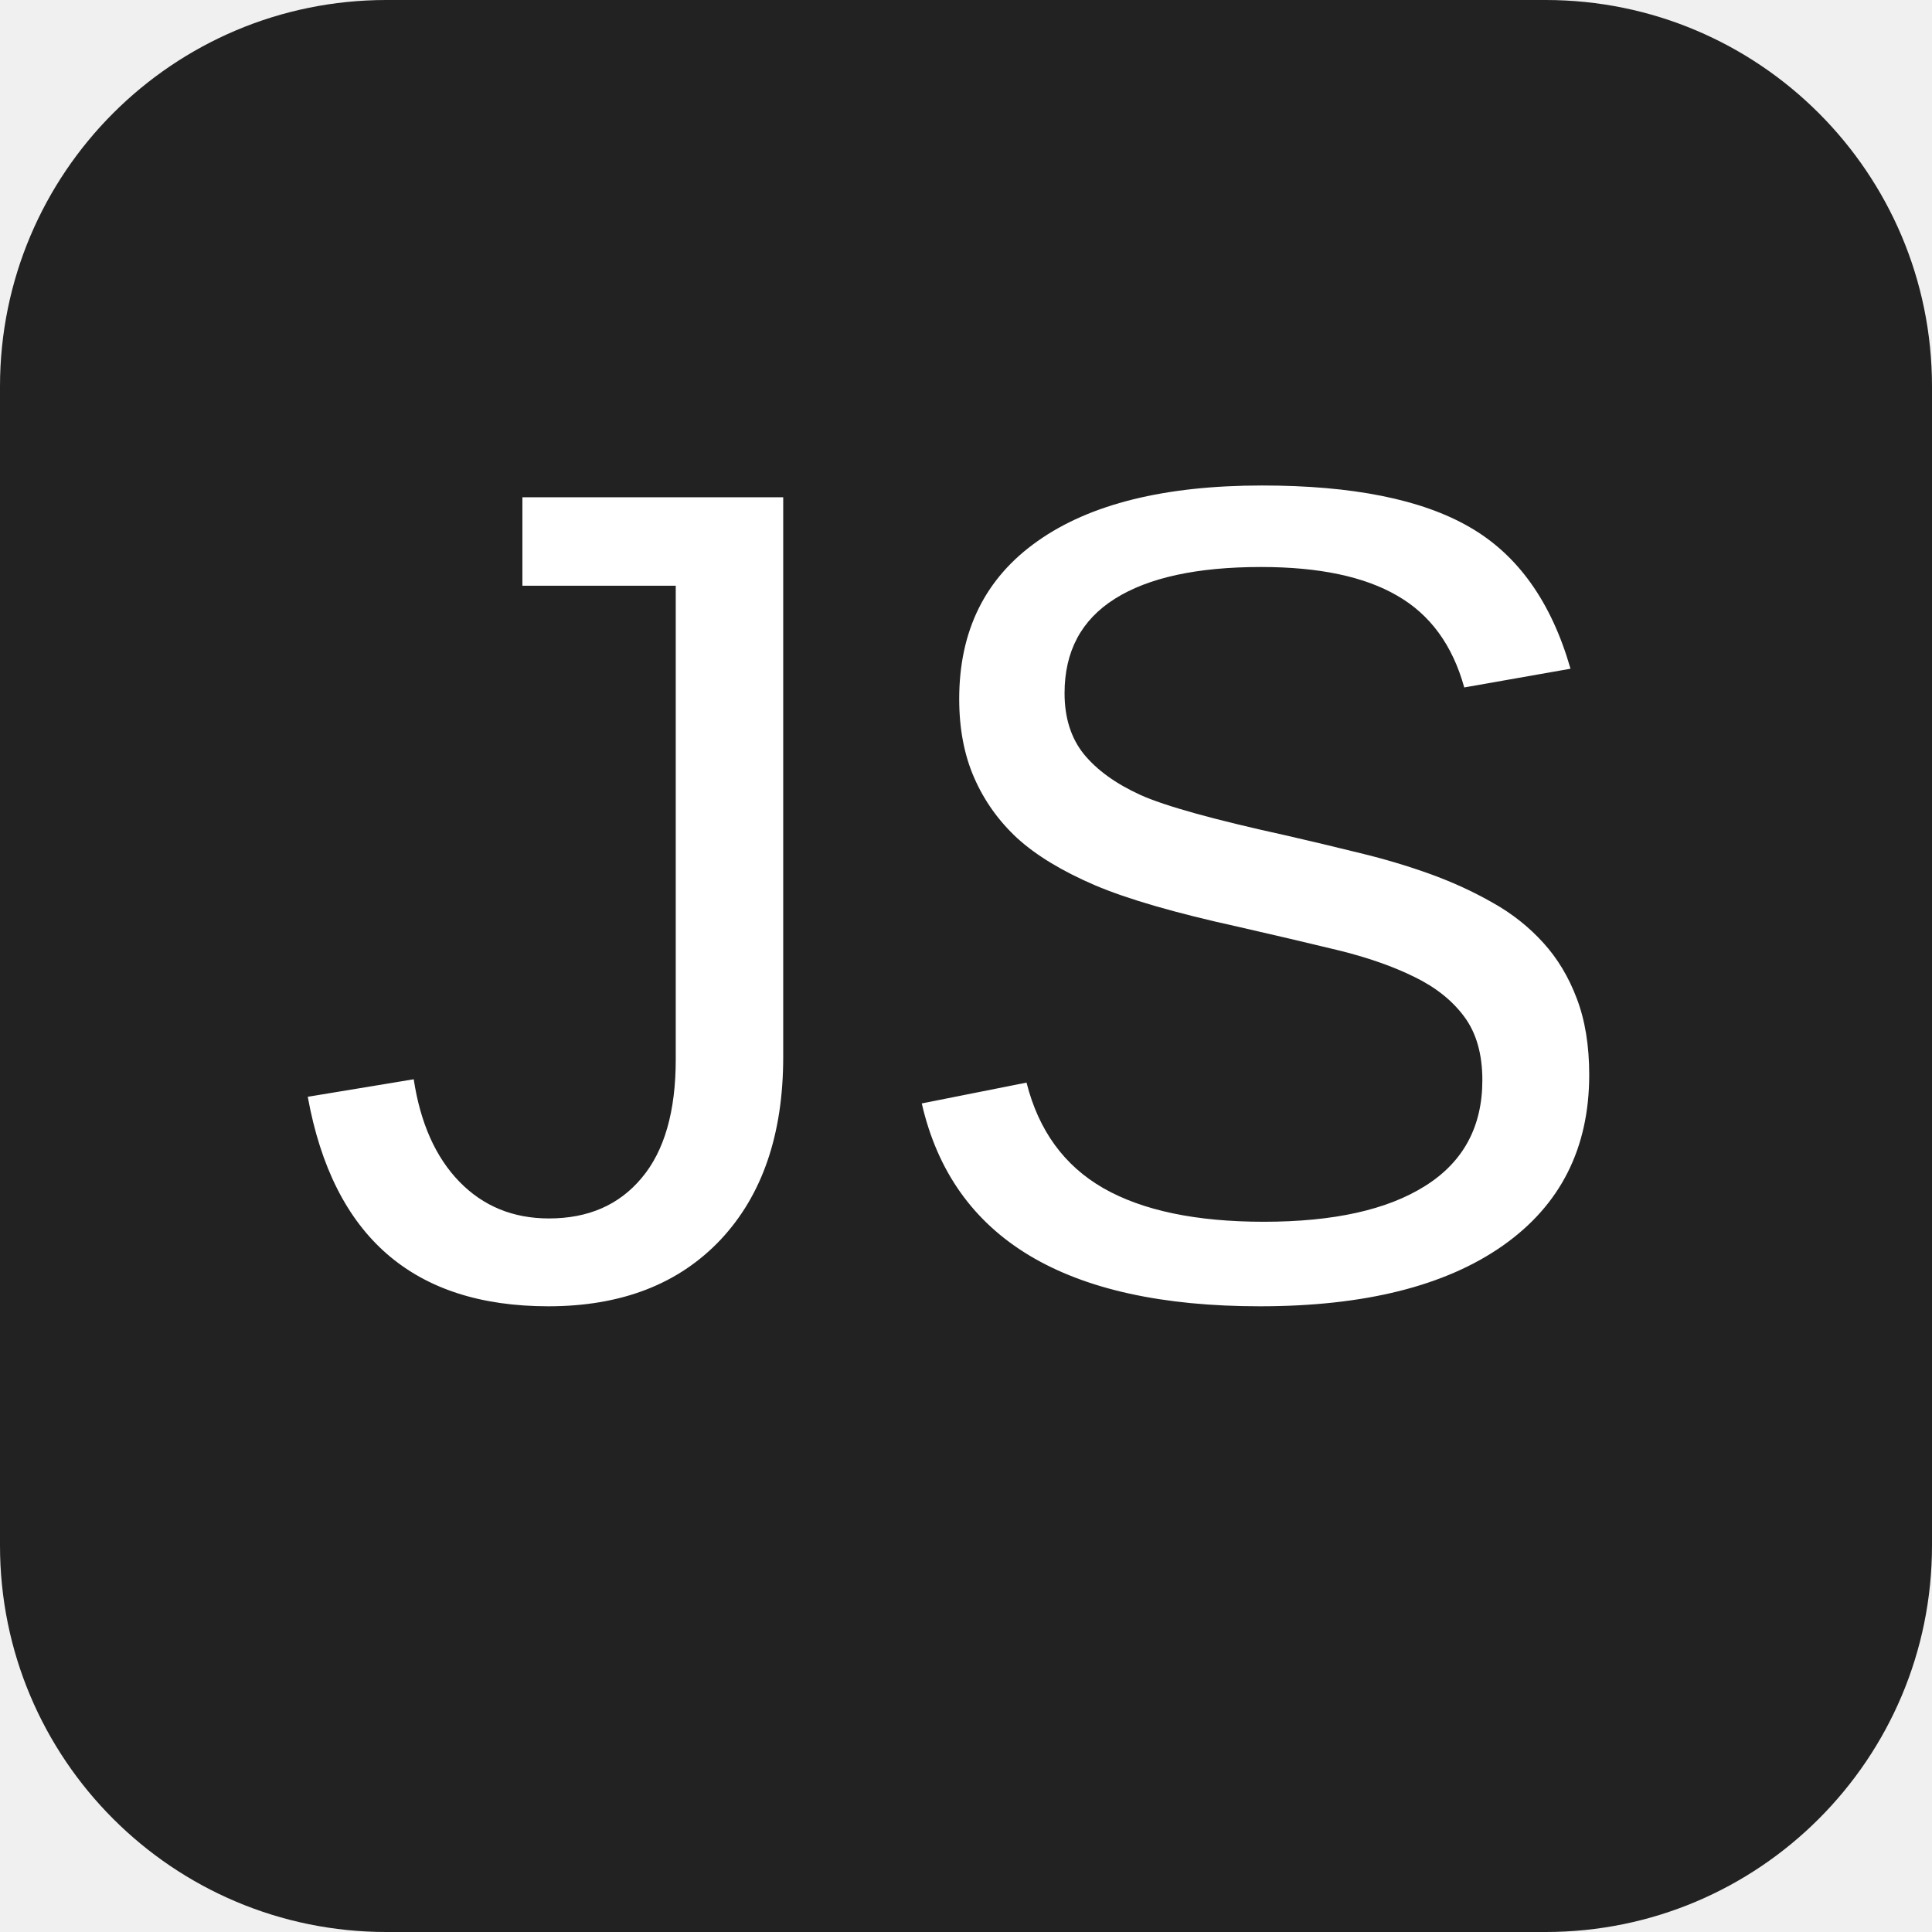
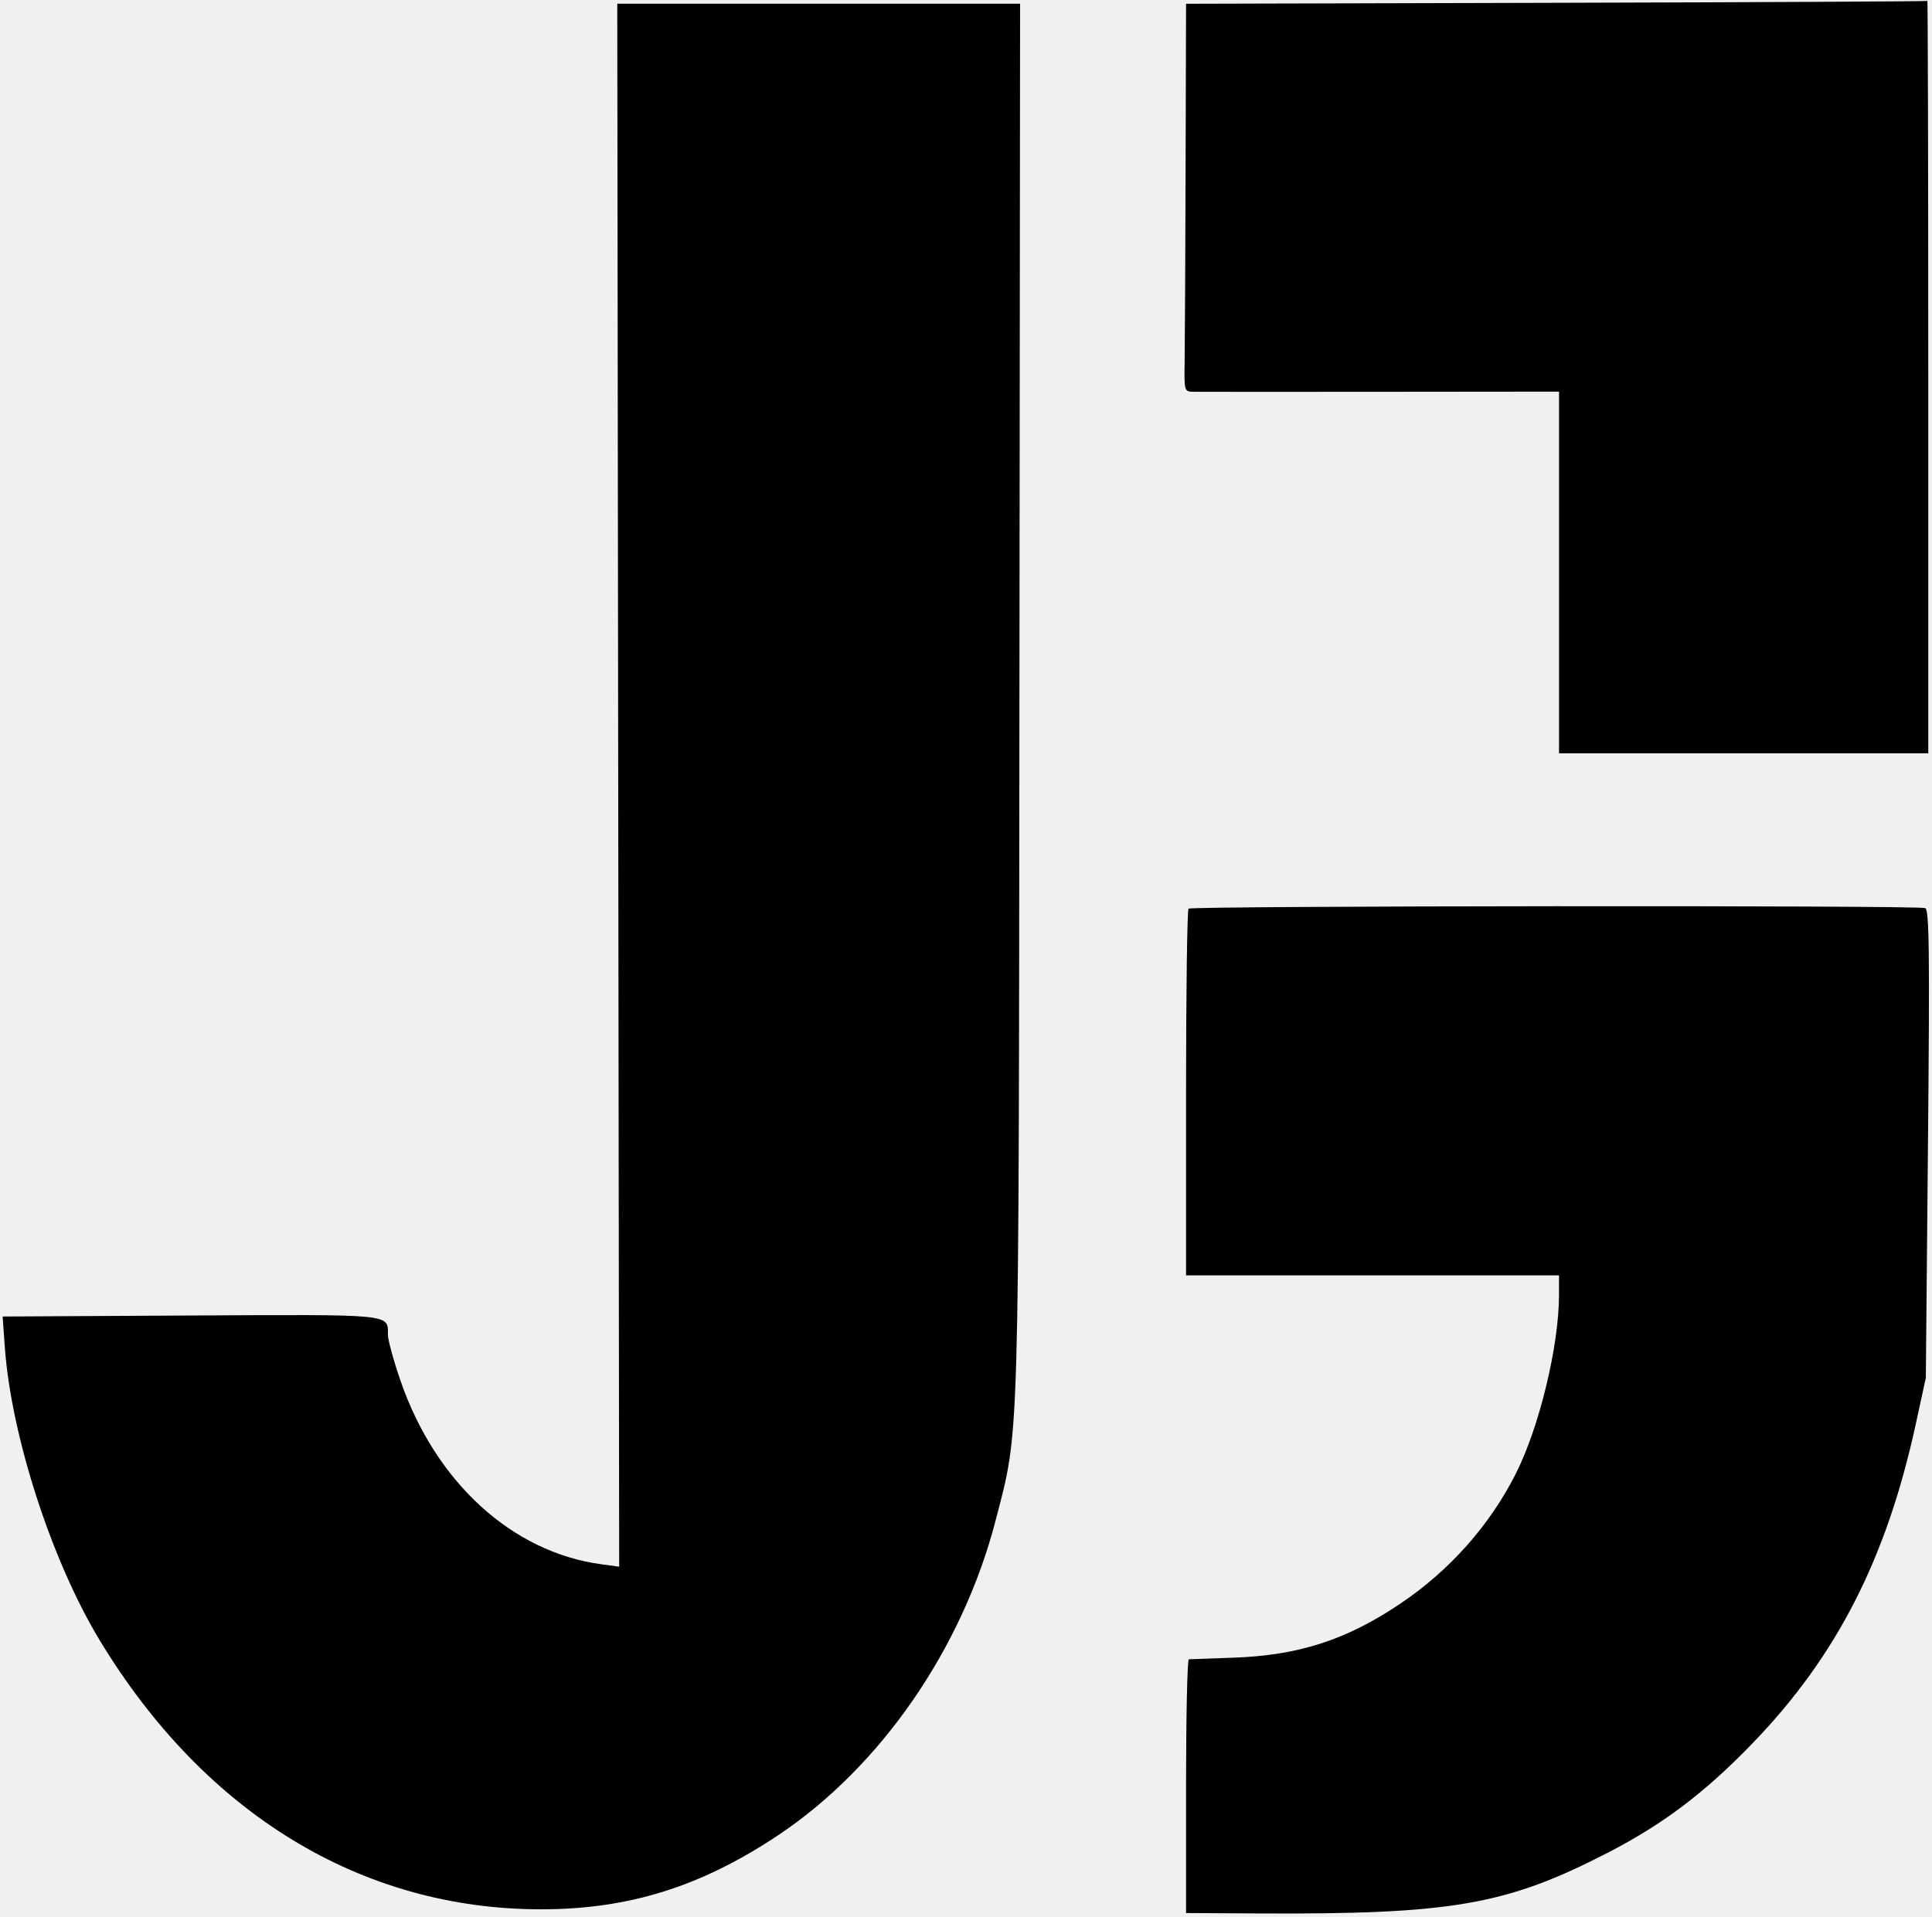
- <svg xmlns="http://www.w3.org/2000/svg" width="100" height="100" viewBox="0 0 100 100">
-   <rect width="100" height="100" rx="20" fill="#222222" />
-   <text x="50%" y="50%" dominant-baseline="middle" text-anchor="middle" font-family="Arial, sans-serif" font-size="60" fill="#FFFFFF">JS</text>
+ <svg xmlns="http://www.w3.org/2000/svg" width="518" height="514" viewBox="0 0 518 514" fill="none">
+   <path fill-rule="evenodd" clip-rule="evenodd" d="M417.25 0.75L318 1.01L317.878 44.755C317.811 68.815 317.696 92.212 317.622 96.75C317.488 104.912 317.514 105.001 319.993 105.055C321.372 105.085 343.987 105.089 370.25 105.063L418 105.018V153.509V202H467.5H517V101C517 45.45 516.888 0.11 516.75 0.245C516.612 0.38 471.837 0.607 417.25 0.75ZM165.755 210.562L166.011 420.124L161.255 419.483C137.279 416.248 116.771 397.493 107.359 370.192C105.522 364.862 104.014 359.349 104.009 357.941C103.989 352.296 105.839 352.477 51.103 352.768L0.706 353.037L1.295 361.268C2.995 385.026 13.836 418.537 26.705 439.812C54.852 486.348 96.911 512 145.066 512C168.493 512 187.809 505.982 208.465 492.247C236.088 473.881 258.102 442.008 266.999 407.503C273.375 382.777 273.131 391.291 273.324 186.867L273.5 1H219.5H165.5L165.755 210.562ZM318.667 243.667C318.3 244.033 318 266.308 318 293.167V342H368H418L417.994 347.25C417.979 360.966 412.716 382.72 406.385 395.237C399.399 409.05 388.714 421.083 375.545 429.97C361.001 439.784 348.148 443.939 330.5 444.532C324.45 444.735 319.163 444.923 318.75 444.951C318.337 444.978 318 460.3 318 479V513L337.25 513.107C389.223 513.395 403.857 510.86 431 496.865C445.996 489.133 457.116 480.719 470.019 467.339C492.442 444.088 505.806 417.932 513.623 382L516.343 369.5L516.921 306.76C517.398 255.033 517.266 243.931 516.168 243.51C514.164 242.742 319.437 242.896 318.667 243.667Z" fill="black" />
</svg>
